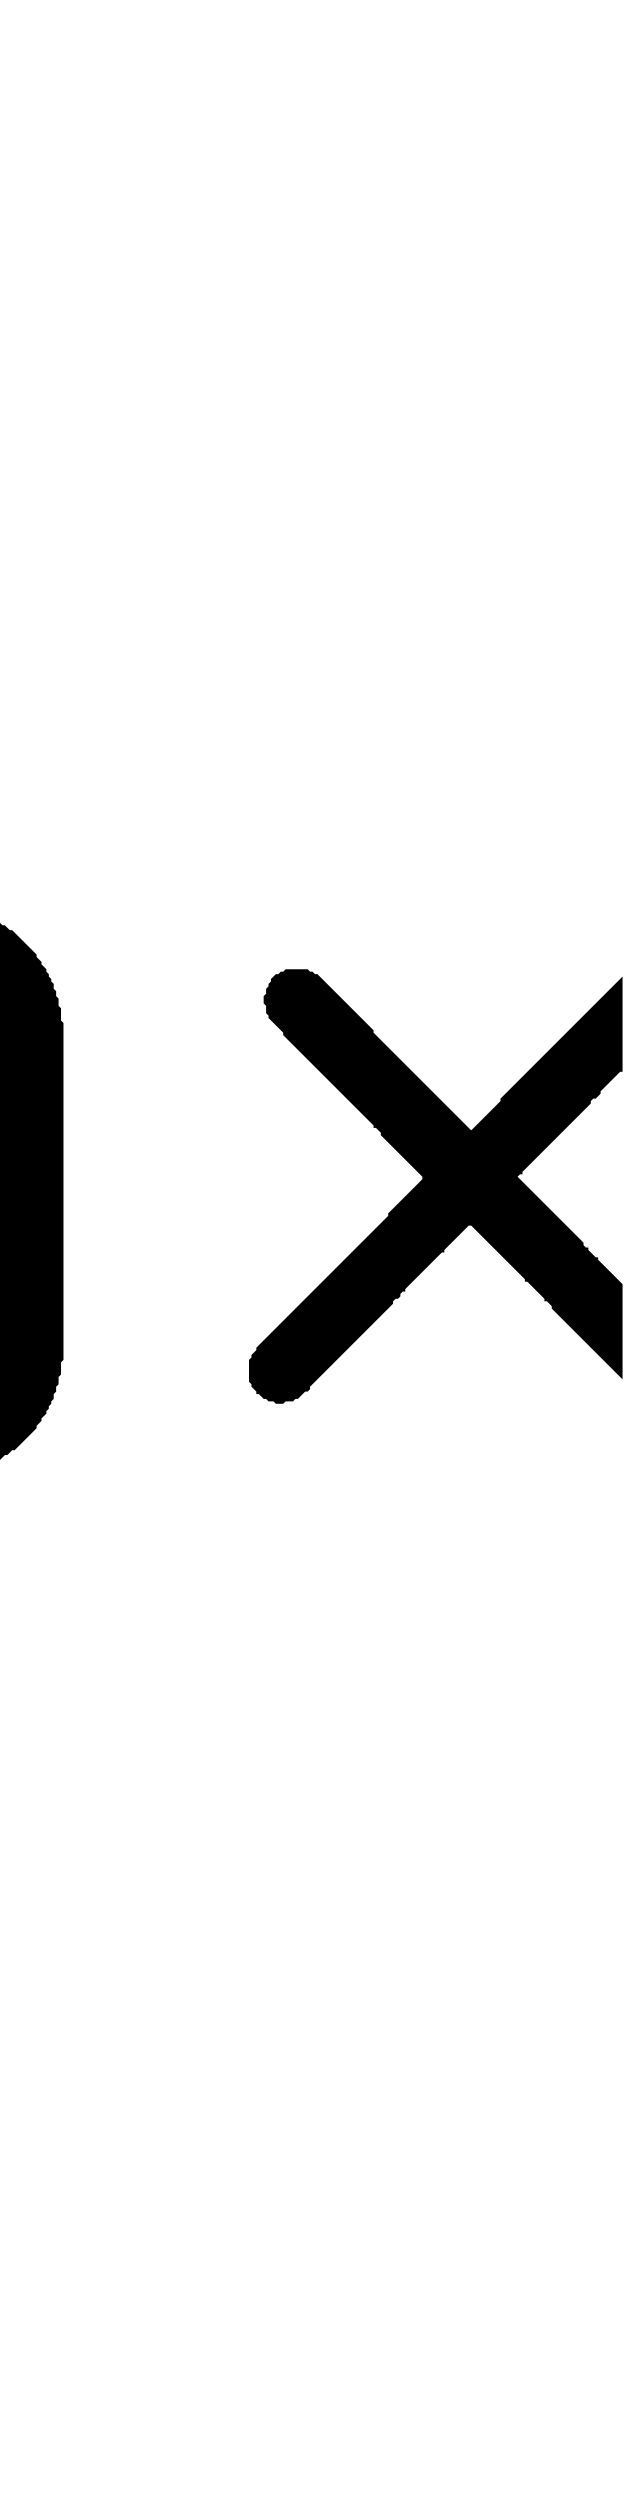
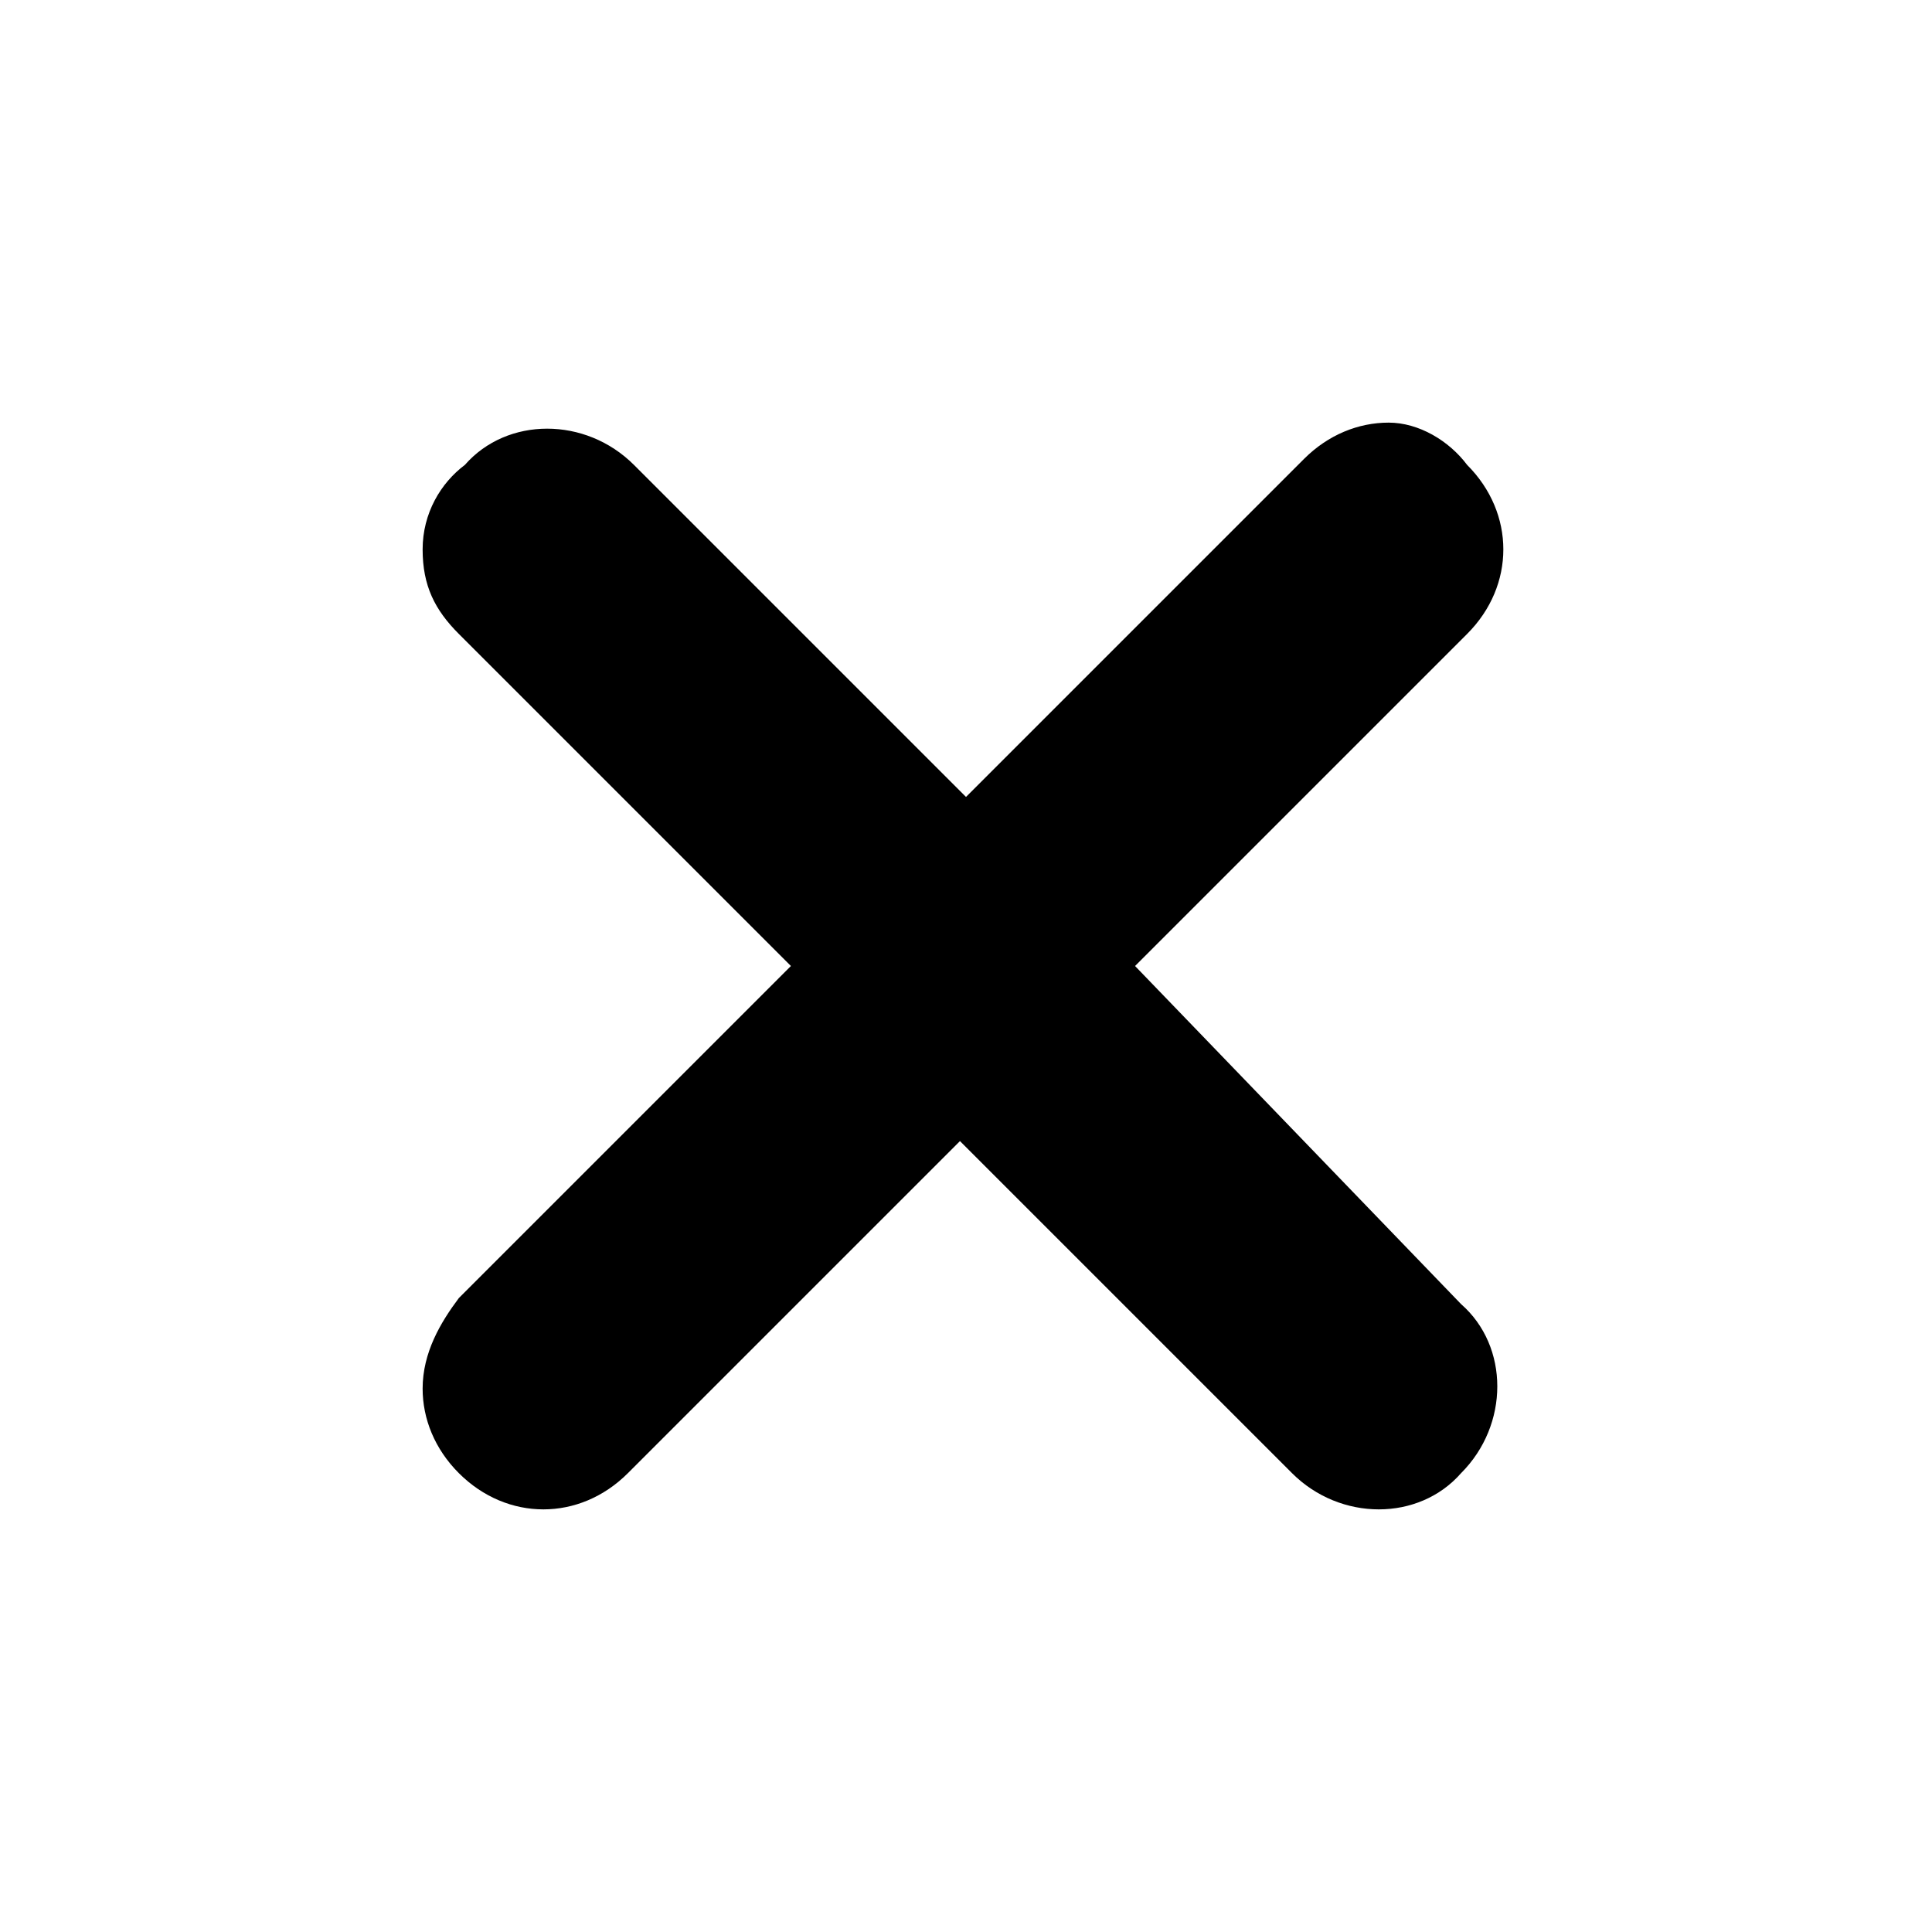
- <svg xmlns="http://www.w3.org/2000/svg" baseProfile="full" height="1024" version="1.1" width="256">
-   <defs />
-   <polygon fill="currentColor" points="117,397 116,398 115,398 114,399 113,399 111,401 111,402 110,403 110,404 109,405 109,407 108,408 108,411 109,412 109,415 110,416 110,417 116,423 116,424 153,461 153,462 154,462 156,464 156,465 173,482 173,483 159,497 159,498 105,552 105,553 103,555 103,556 102,557 102,566 103,567 103,568 105,570 105,571 106,571 108,573 109,573 110,574 112,574 113,575 116,575 117,574 120,574 121,573 122,573 125,570 126,570 127,569 127,568 161,534 161,533 162,532 163,532 164,531 164,530 165,529 166,529 166,528 181,513 182,513 182,512 192,502 193,502 215,524 215,525 216,525 223,532 223,533 224,533 226,535 226,536 255,565 255,526 245,516 245,515 244,515 241,512 241,511 240,511 239,510 239,509 212,482 213,481 214,481 214,480 242,452 242,451 243,450 244,450 246,448 246,447 254,439 255,439 255,399 255,400 205,450 205,451 193,463 153,423 153,422 130,399 129,399 128,398 127,398 126,397" />
-   <polygon fill="currentColor" points="0,378 0,598 2,596 3,596 5,594 6,594 15,585 15,584 17,582 17,581 19,579 19,578 20,577 20,576 21,575 21,574 22,573 22,571 23,570 23,568 24,567 24,564 25,563 25,558 26,557 26,419 25,418 25,413 24,412 24,409 23,408 23,406 22,405 22,403 21,402 21,401 20,400 20,399 19,398 19,397 17,395 17,394 15,392 15,391 5,381 4,381 2,379 1,379" />
+ <svg xmlns="http://www.w3.org/2000/svg" fill="#000000" width="800px" height="800px" viewBox="0 0 32 32">
+   <path d="M18.8,16l5.5-5.5c0.8-0.8,0.8-2,0-2.8l0,0C24,7.3,23.5,7,23,7c-0.5,0-1,0.2-1.4,0.6L16,13.2l-5.5-5.5  c-0.8-0.8-2.1-0.8-2.8,0C7.3,8,7,8.5,7,9.1s0.2,1,0.6,1.4l5.5,5.5l-5.5,5.5C7.3,21.9,7,22.4,7,23c0,0.5,0.2,1,0.6,1.4  C8,24.8,8.5,25,9,25c0.5,0,1-0.2,1.4-0.6l5.5-5.5l5.5,5.5c0.8,0.8,2.1,0.8,2.8,0c0.8-0.8,0.8-2.1,0-2.8L18.8,16z" />
</svg>
